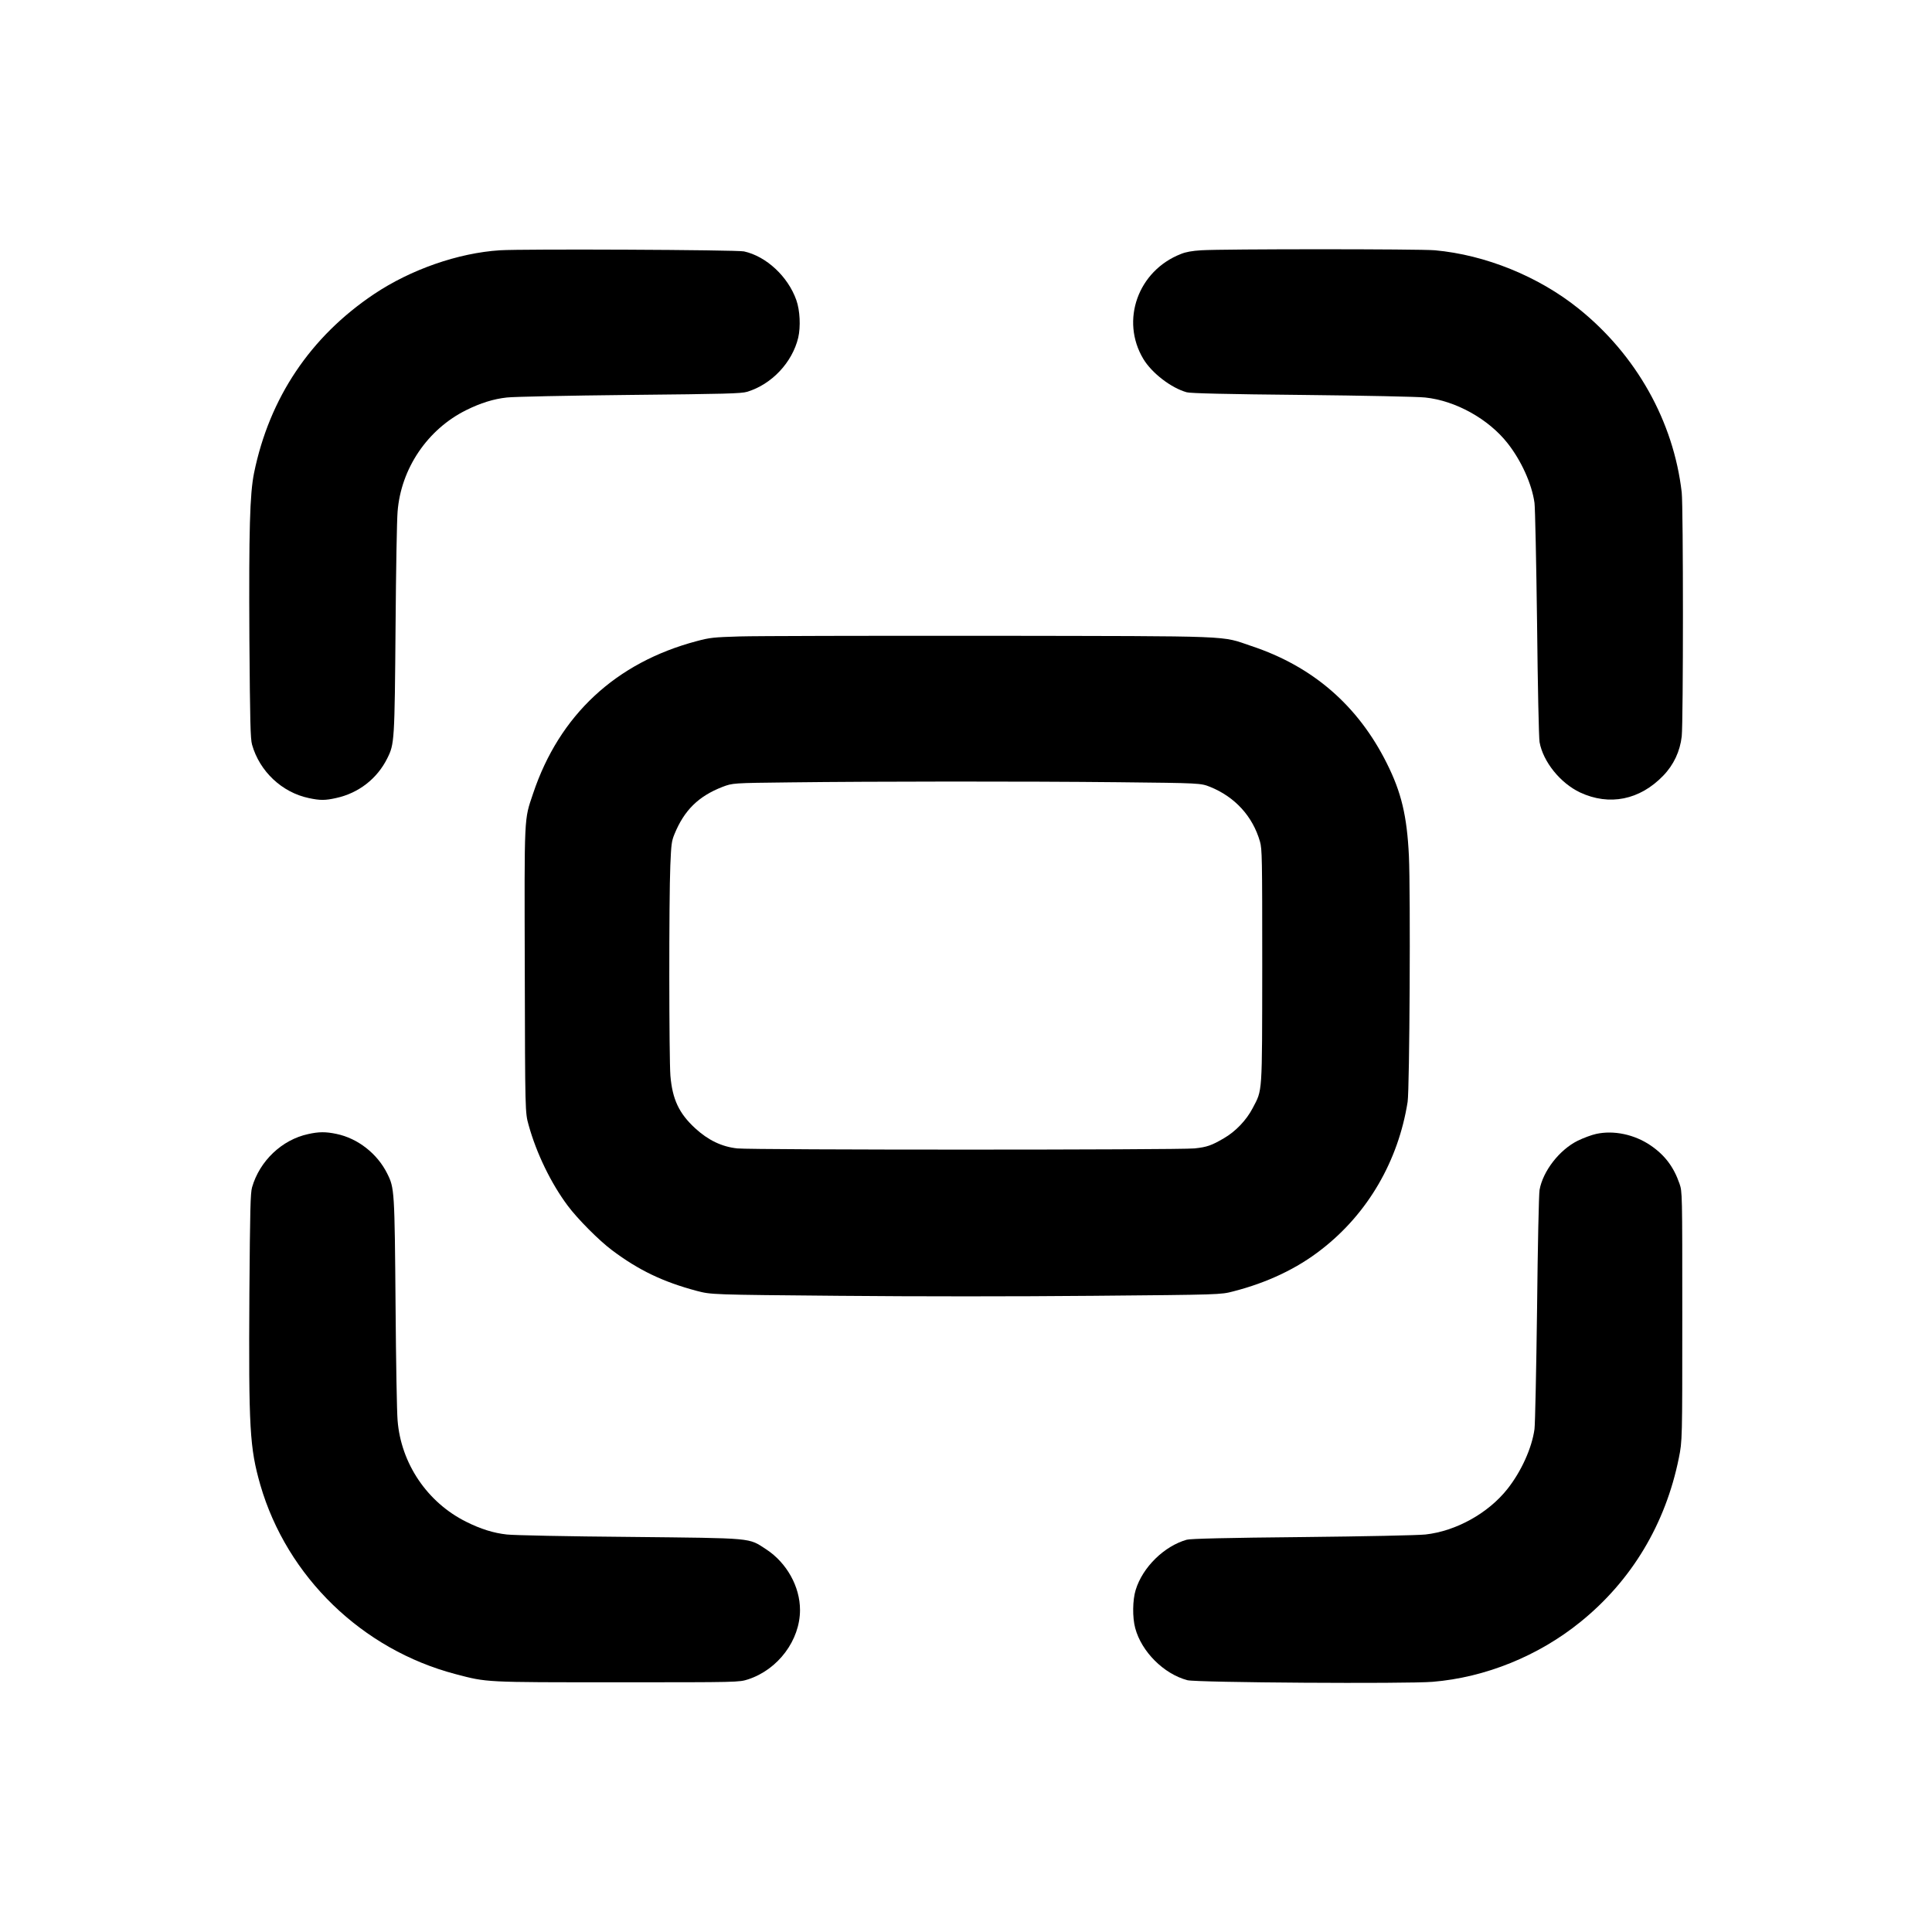
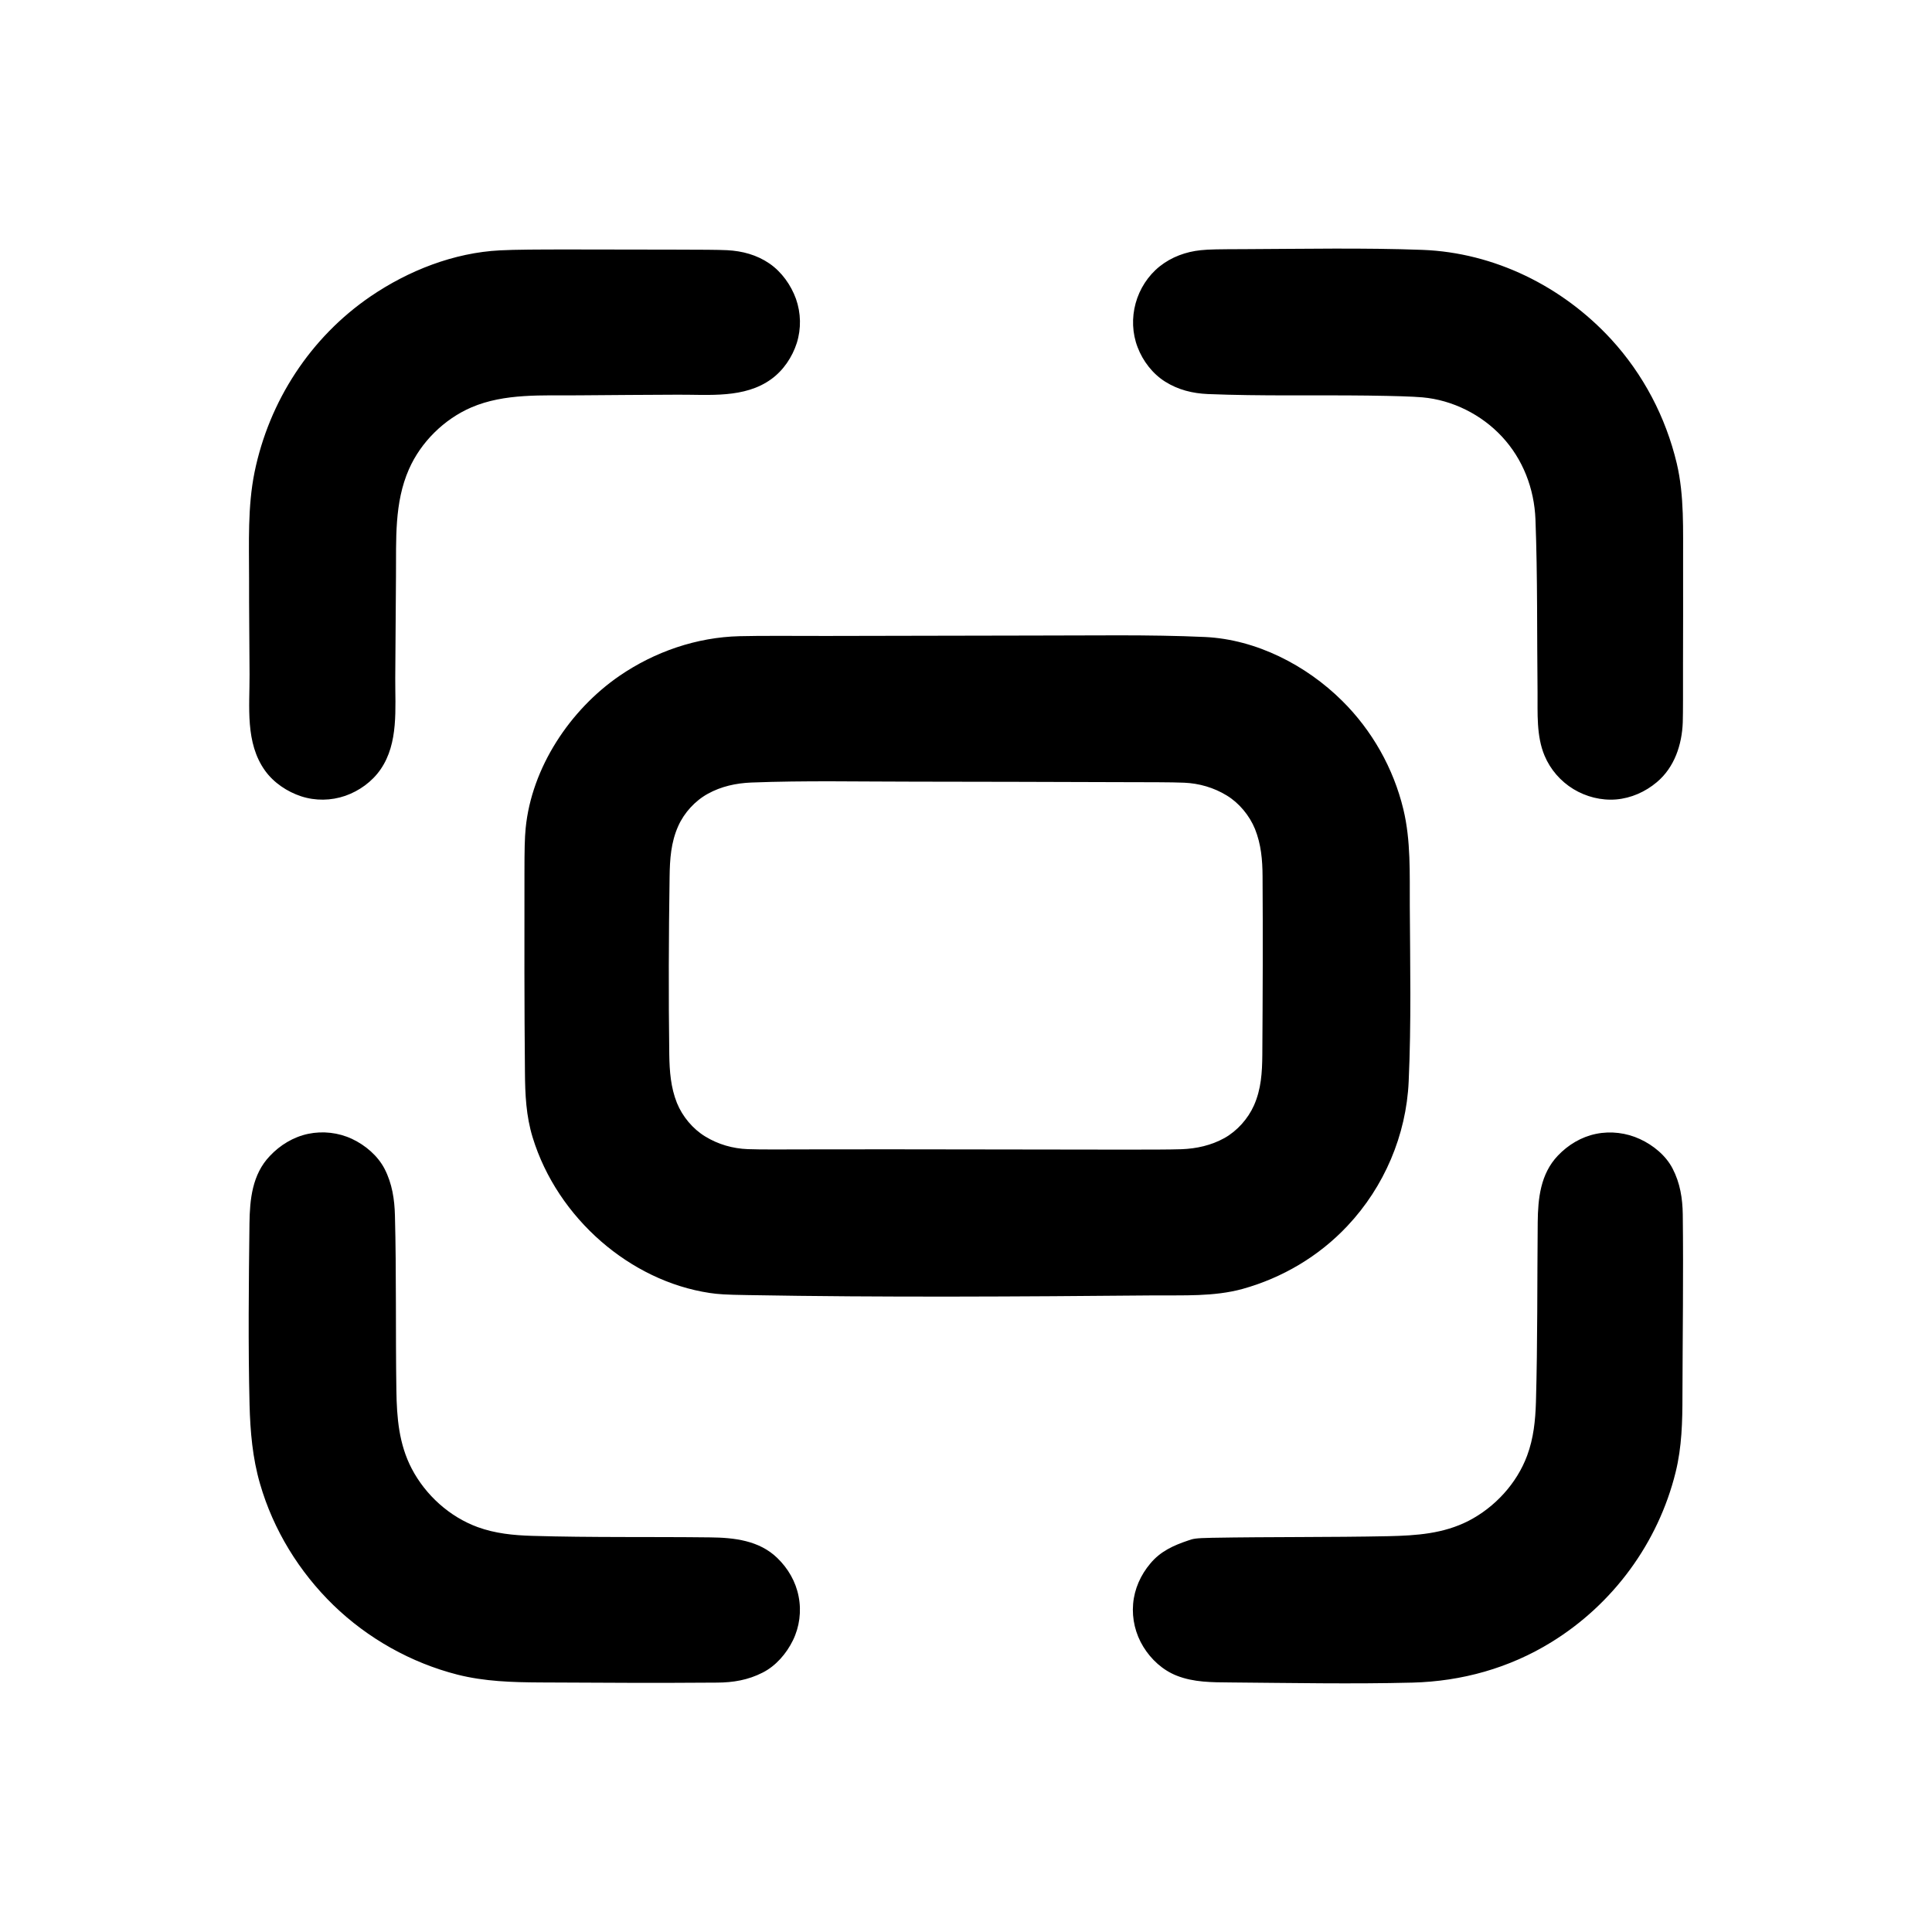
<svg xmlns="http://www.w3.org/2000/svg" width="24" height="24" viewBox="0 0 24 24" fill="none">
-   <path fill="currentColor" fill-rule="evenodd" d="M6.211 3.109C5.692 3.142 5.103 3.348 4.647 3.653C3.856 4.183 3.347 4.942 3.156 5.875C3.103 6.138 3.091 6.581 3.098 7.938C3.106 8.980 3.111 9.177 3.131 9.250C3.225 9.583 3.503 9.844 3.836 9.914C3.977 9.944 4.039 9.944 4.177 9.913C4.456 9.852 4.686 9.672 4.811 9.420C4.900 9.241 4.902 9.217 4.914 7.758C4.919 7.088 4.930 6.456 4.939 6.355C4.981 5.820 5.311 5.333 5.791 5.095C5.970 5.006 6.131 4.956 6.295 4.938C6.375 4.928 7.059 4.914 7.817 4.906C9.027 4.894 9.206 4.889 9.281 4.867C9.586 4.775 9.842 4.503 9.916 4.194C9.947 4.058 9.938 3.856 9.892 3.727C9.789 3.436 9.520 3.184 9.242 3.123C9.152 3.103 6.495 3.091 6.211 3.109Z" />
-   <path fill="currentColor" fill-rule="evenodd" d="M14.922 3.109C14.809 3.116 14.730 3.130 14.670 3.155C14.136 3.363 13.916 3.981 14.203 4.459C14.308 4.634 14.548 4.819 14.742 4.873C14.784 4.886 15.238 4.897 16.180 4.906C16.936 4.914 17.622 4.928 17.705 4.938C18.080 4.977 18.489 5.203 18.727 5.505C18.897 5.720 19.030 6.013 19.062 6.247C19.070 6.305 19.084 6.977 19.094 7.742C19.102 8.520 19.116 9.170 19.125 9.219C19.169 9.463 19.383 9.728 19.628 9.844C19.992 10.014 20.370 9.938 20.661 9.636C20.791 9.502 20.870 9.333 20.891 9.148C20.911 8.958 20.911 6.303 20.891 6.117C20.789 5.234 20.327 4.409 19.609 3.833C19.111 3.433 18.452 3.166 17.825 3.109C17.633 3.092 15.195 3.092 14.922 3.109Z" />
-   <path fill="currentColor" fill-rule="evenodd" d="M9.188 7.906C8.866 7.916 8.820 7.920 8.656 7.964C7.650 8.230 6.948 8.883 6.622 9.858C6.509 10.195 6.514 10.091 6.519 12.056C6.523 13.820 6.523 13.820 6.567 13.977C6.664 14.327 6.845 14.700 7.052 14.977C7.172 15.139 7.442 15.411 7.602 15.530C7.934 15.780 8.239 15.925 8.656 16.036C8.836 16.083 8.836 16.083 10.419 16.097C11.392 16.106 12.608 16.106 13.583 16.097C15.164 16.083 15.164 16.083 15.320 16.042C15.742 15.934 16.114 15.758 16.417 15.520C16.991 15.075 17.370 14.422 17.486 13.688C17.511 13.523 17.523 11.091 17.502 10.633C17.478 10.134 17.408 9.842 17.227 9.481C16.869 8.764 16.308 8.278 15.545 8.025C15.156 7.894 15.395 7.903 12.297 7.898C10.780 7.897 9.381 7.900 9.188 7.906ZM13.891 9.717C14.914 9.728 14.914 9.728 15.033 9.775C15.342 9.900 15.562 10.141 15.652 10.455C15.678 10.548 15.680 10.648 15.680 12.000C15.678 13.622 15.684 13.530 15.561 13.766C15.484 13.914 15.350 14.055 15.205 14.139C15.050 14.230 14.992 14.250 14.838 14.266C14.642 14.286 9.352 14.286 9.158 14.266C8.966 14.245 8.797 14.164 8.636 14.016C8.434 13.830 8.353 13.656 8.328 13.363C8.311 13.148 8.309 11.172 8.327 10.750C8.338 10.492 8.342 10.450 8.378 10.363C8.500 10.064 8.677 9.891 8.975 9.775C9.102 9.727 9.102 9.727 9.812 9.719C10.870 9.706 12.733 9.705 13.891 9.717Z" />
-   <path fill="currentColor" fill-rule="evenodd" d="M3.828 14.088C3.502 14.158 3.225 14.422 3.131 14.750C3.111 14.823 3.106 15.020 3.098 16.062C3.088 17.753 3.102 17.984 3.234 18.447C3.566 19.589 4.498 20.492 5.661 20.797C6.055 20.900 6.009 20.898 7.672 20.898C9.180 20.898 9.180 20.898 9.295 20.861C9.666 20.739 9.938 20.375 9.938 20.000C9.938 19.709 9.773 19.414 9.519 19.247C9.292 19.100 9.386 19.109 7.819 19.092C7.061 19.086 6.375 19.072 6.295 19.062C6.131 19.044 5.970 18.994 5.789 18.903C5.308 18.663 4.981 18.180 4.939 17.645C4.930 17.544 4.919 16.913 4.914 16.242C4.902 14.783 4.900 14.759 4.811 14.580C4.688 14.331 4.445 14.141 4.180 14.086C4.047 14.058 3.961 14.058 3.828 14.088Z" />
-   <path fill="currentColor" fill-rule="evenodd" d="M19.828 14.086C19.772 14.098 19.670 14.136 19.600 14.170C19.372 14.283 19.167 14.547 19.125 14.781C19.116 14.830 19.102 15.480 19.094 16.258C19.084 17.022 19.070 17.695 19.062 17.753C19.030 17.988 18.897 18.280 18.727 18.495C18.489 18.797 18.088 19.020 17.708 19.062C17.622 19.072 16.948 19.086 16.180 19.094C15.239 19.103 14.784 19.114 14.742 19.127C14.463 19.206 14.195 19.467 14.108 19.750C14.069 19.875 14.066 20.092 14.102 20.225C14.180 20.517 14.456 20.794 14.750 20.872C14.861 20.902 17.480 20.919 17.798 20.892C18.453 20.838 19.113 20.570 19.633 20.148C20.269 19.634 20.689 18.933 20.855 18.113C20.898 17.898 20.898 17.898 20.898 16.352C20.898 14.805 20.898 14.805 20.863 14.703C20.791 14.495 20.680 14.348 20.503 14.228C20.303 14.092 20.045 14.038 19.828 14.086Z" />
+   <path fill="currentColor" fill-rule="evenodd" d="M6.211 3.110C5.638 3.139 5.074 3.361 4.603 3.682C3.855 4.193 3.343 4.983 3.162 5.866C3.075 6.294 3.094 6.745 3.094 7.179C3.093 7.564 3.099 8.037 3.100 8.377C3.102 8.780 3.044 9.227 3.293 9.574C3.401 9.724 3.568 9.835 3.741 9.892C3.919 9.950 4.112 9.947 4.289 9.886C4.463 9.825 4.623 9.710 4.728 9.557C4.953 9.231 4.908 8.800 4.910 8.425C4.912 8.078 4.916 7.535 4.919 7.151C4.923 6.704 4.896 6.247 5.080 5.829C5.228 5.492 5.517 5.207 5.855 5.061C6.269 4.883 6.742 4.915 7.183 4.911C7.559 4.907 8.075 4.905 8.421 4.903C8.807 4.901 9.250 4.951 9.582 4.709C9.731 4.601 9.842 4.436 9.898 4.261C9.954 4.083 9.950 3.889 9.888 3.713C9.826 3.541 9.710 3.378 9.559 3.274C9.402 3.166 9.222 3.118 9.034 3.108C8.908 3.102 8.722 3.102 8.369 3.101C8.017 3.100 7.497 3.099 7.093 3.099C6.690 3.099 6.404 3.100 6.211 3.110ZM14.917 3.108C14.732 3.127 14.553 3.192 14.406 3.309C14.261 3.425 14.156 3.589 14.107 3.768C14.058 3.947 14.065 4.141 14.132 4.314C14.197 4.485 14.318 4.643 14.474 4.741C14.636 4.843 14.815 4.887 15.004 4.895C15.665 4.922 16.329 4.906 16.990 4.914C17.344 4.919 17.538 4.925 17.670 4.936C18.043 4.969 18.403 5.150 18.657 5.423C18.919 5.704 19.059 6.070 19.074 6.452C19.101 7.167 19.092 7.884 19.100 8.600C19.102 8.859 19.084 9.142 19.187 9.387C19.259 9.559 19.386 9.705 19.545 9.802C19.703 9.898 19.891 9.946 20.076 9.931C20.263 9.915 20.438 9.837 20.581 9.717C20.801 9.533 20.894 9.251 20.904 8.972C20.908 8.830 20.907 8.607 20.907 8.245C20.908 7.883 20.909 7.383 20.908 7.002C20.906 6.590 20.925 6.160 20.829 5.755C20.692 5.181 20.414 4.650 20.014 4.214C19.410 3.558 18.565 3.138 17.670 3.104C16.935 3.077 16.196 3.092 15.460 3.095C15.141 3.096 15.020 3.097 14.917 3.108ZM9.187 7.903C8.654 7.916 8.134 8.095 7.695 8.396C7.081 8.818 6.604 9.535 6.530 10.288C6.518 10.410 6.515 10.551 6.515 10.854C6.514 11.675 6.513 12.496 6.521 13.317C6.523 13.596 6.535 13.863 6.617 14.130C6.770 14.630 7.075 15.080 7.468 15.422C7.849 15.753 8.317 15.987 8.818 16.062C8.920 16.077 9.009 16.084 9.291 16.088C10.972 16.118 12.655 16.107 14.337 16.092C14.699 16.089 15.080 16.109 15.434 16.012C15.931 15.874 16.385 15.605 16.738 15.229C17.195 14.744 17.469 14.101 17.499 13.436C17.532 12.709 17.517 11.977 17.513 11.250C17.511 10.852 17.527 10.443 17.433 10.053C17.310 9.544 17.045 9.074 16.672 8.705C16.225 8.262 15.604 7.943 14.969 7.913C14.265 7.881 13.556 7.896 12.852 7.895C11.988 7.895 11.124 7.900 10.261 7.900C9.835 7.899 9.427 7.897 9.187 7.903ZM13.891 9.716C14.266 9.717 14.547 9.716 14.710 9.723C14.896 9.731 15.077 9.783 15.238 9.881C15.392 9.974 15.522 10.131 15.590 10.298C15.666 10.488 15.683 10.683 15.684 10.885C15.689 11.624 15.686 12.365 15.681 13.104C15.679 13.323 15.667 13.529 15.577 13.732C15.503 13.898 15.369 14.048 15.211 14.137C15.045 14.229 14.863 14.269 14.676 14.276C14.524 14.281 14.270 14.281 13.908 14.281C12.632 14.281 11.356 14.275 10.081 14.278C9.713 14.279 9.446 14.281 9.289 14.275C9.102 14.268 8.921 14.216 8.761 14.118C8.606 14.024 8.477 13.869 8.409 13.701C8.332 13.508 8.317 13.306 8.314 13.100C8.304 12.365 8.307 11.629 8.318 10.894C8.321 10.674 8.334 10.466 8.425 10.262C8.499 10.096 8.634 9.948 8.794 9.860C8.959 9.769 9.142 9.729 9.330 9.721C10.001 9.695 10.675 9.710 11.346 9.710C12.194 9.710 13.043 9.714 13.891 9.716ZM3.828 14.085C3.644 14.124 3.480 14.224 3.352 14.360C3.133 14.589 3.103 14.899 3.099 15.198C3.090 15.949 3.082 16.701 3.100 17.452C3.109 17.784 3.137 18.112 3.230 18.432C3.395 19.004 3.716 19.526 4.142 19.940C4.569 20.354 5.107 20.656 5.683 20.803C6.019 20.888 6.361 20.898 6.707 20.900C7.440 20.904 8.175 20.908 8.908 20.902C9.108 20.901 9.293 20.870 9.473 20.778C9.638 20.695 9.769 20.542 9.850 20.377C9.932 20.209 9.957 20.017 9.921 19.833C9.886 19.649 9.790 19.483 9.655 19.353C9.431 19.136 9.120 19.101 8.825 19.098C8.087 19.089 7.348 19.101 6.610 19.079C6.378 19.072 6.153 19.050 5.933 18.970C5.584 18.842 5.287 18.573 5.115 18.245C4.955 17.939 4.929 17.610 4.924 17.272C4.913 16.548 4.925 15.823 4.906 15.099C4.901 14.897 4.871 14.703 4.778 14.521C4.693 14.357 4.539 14.226 4.373 14.148C4.205 14.069 4.010 14.047 3.828 14.085ZM19.828 14.085C19.645 14.122 19.480 14.221 19.352 14.356C19.136 14.583 19.105 14.888 19.102 15.184C19.095 15.928 19.101 16.673 19.080 17.417C19.073 17.645 19.051 17.865 18.971 18.081C18.843 18.427 18.571 18.723 18.244 18.892C17.930 19.053 17.595 19.075 17.250 19.083C16.519 19.098 15.788 19.090 15.057 19.103C14.842 19.107 14.822 19.115 14.759 19.137C14.577 19.198 14.416 19.271 14.291 19.421C14.170 19.564 14.092 19.737 14.076 19.924C14.060 20.110 14.105 20.298 14.203 20.457C14.299 20.614 14.444 20.747 14.616 20.815C14.830 20.900 15.057 20.898 15.284 20.900C16.037 20.906 16.793 20.921 17.547 20.902C18.159 20.886 18.749 20.722 19.271 20.400C20.040 19.927 20.599 19.164 20.815 18.289C20.893 17.974 20.900 17.658 20.900 17.335C20.902 16.585 20.913 15.835 20.904 15.086C20.901 14.886 20.871 14.697 20.778 14.517C20.694 14.354 20.537 14.226 20.372 14.150C20.204 14.072 20.010 14.048 19.828 14.085Z" />
</svg>
